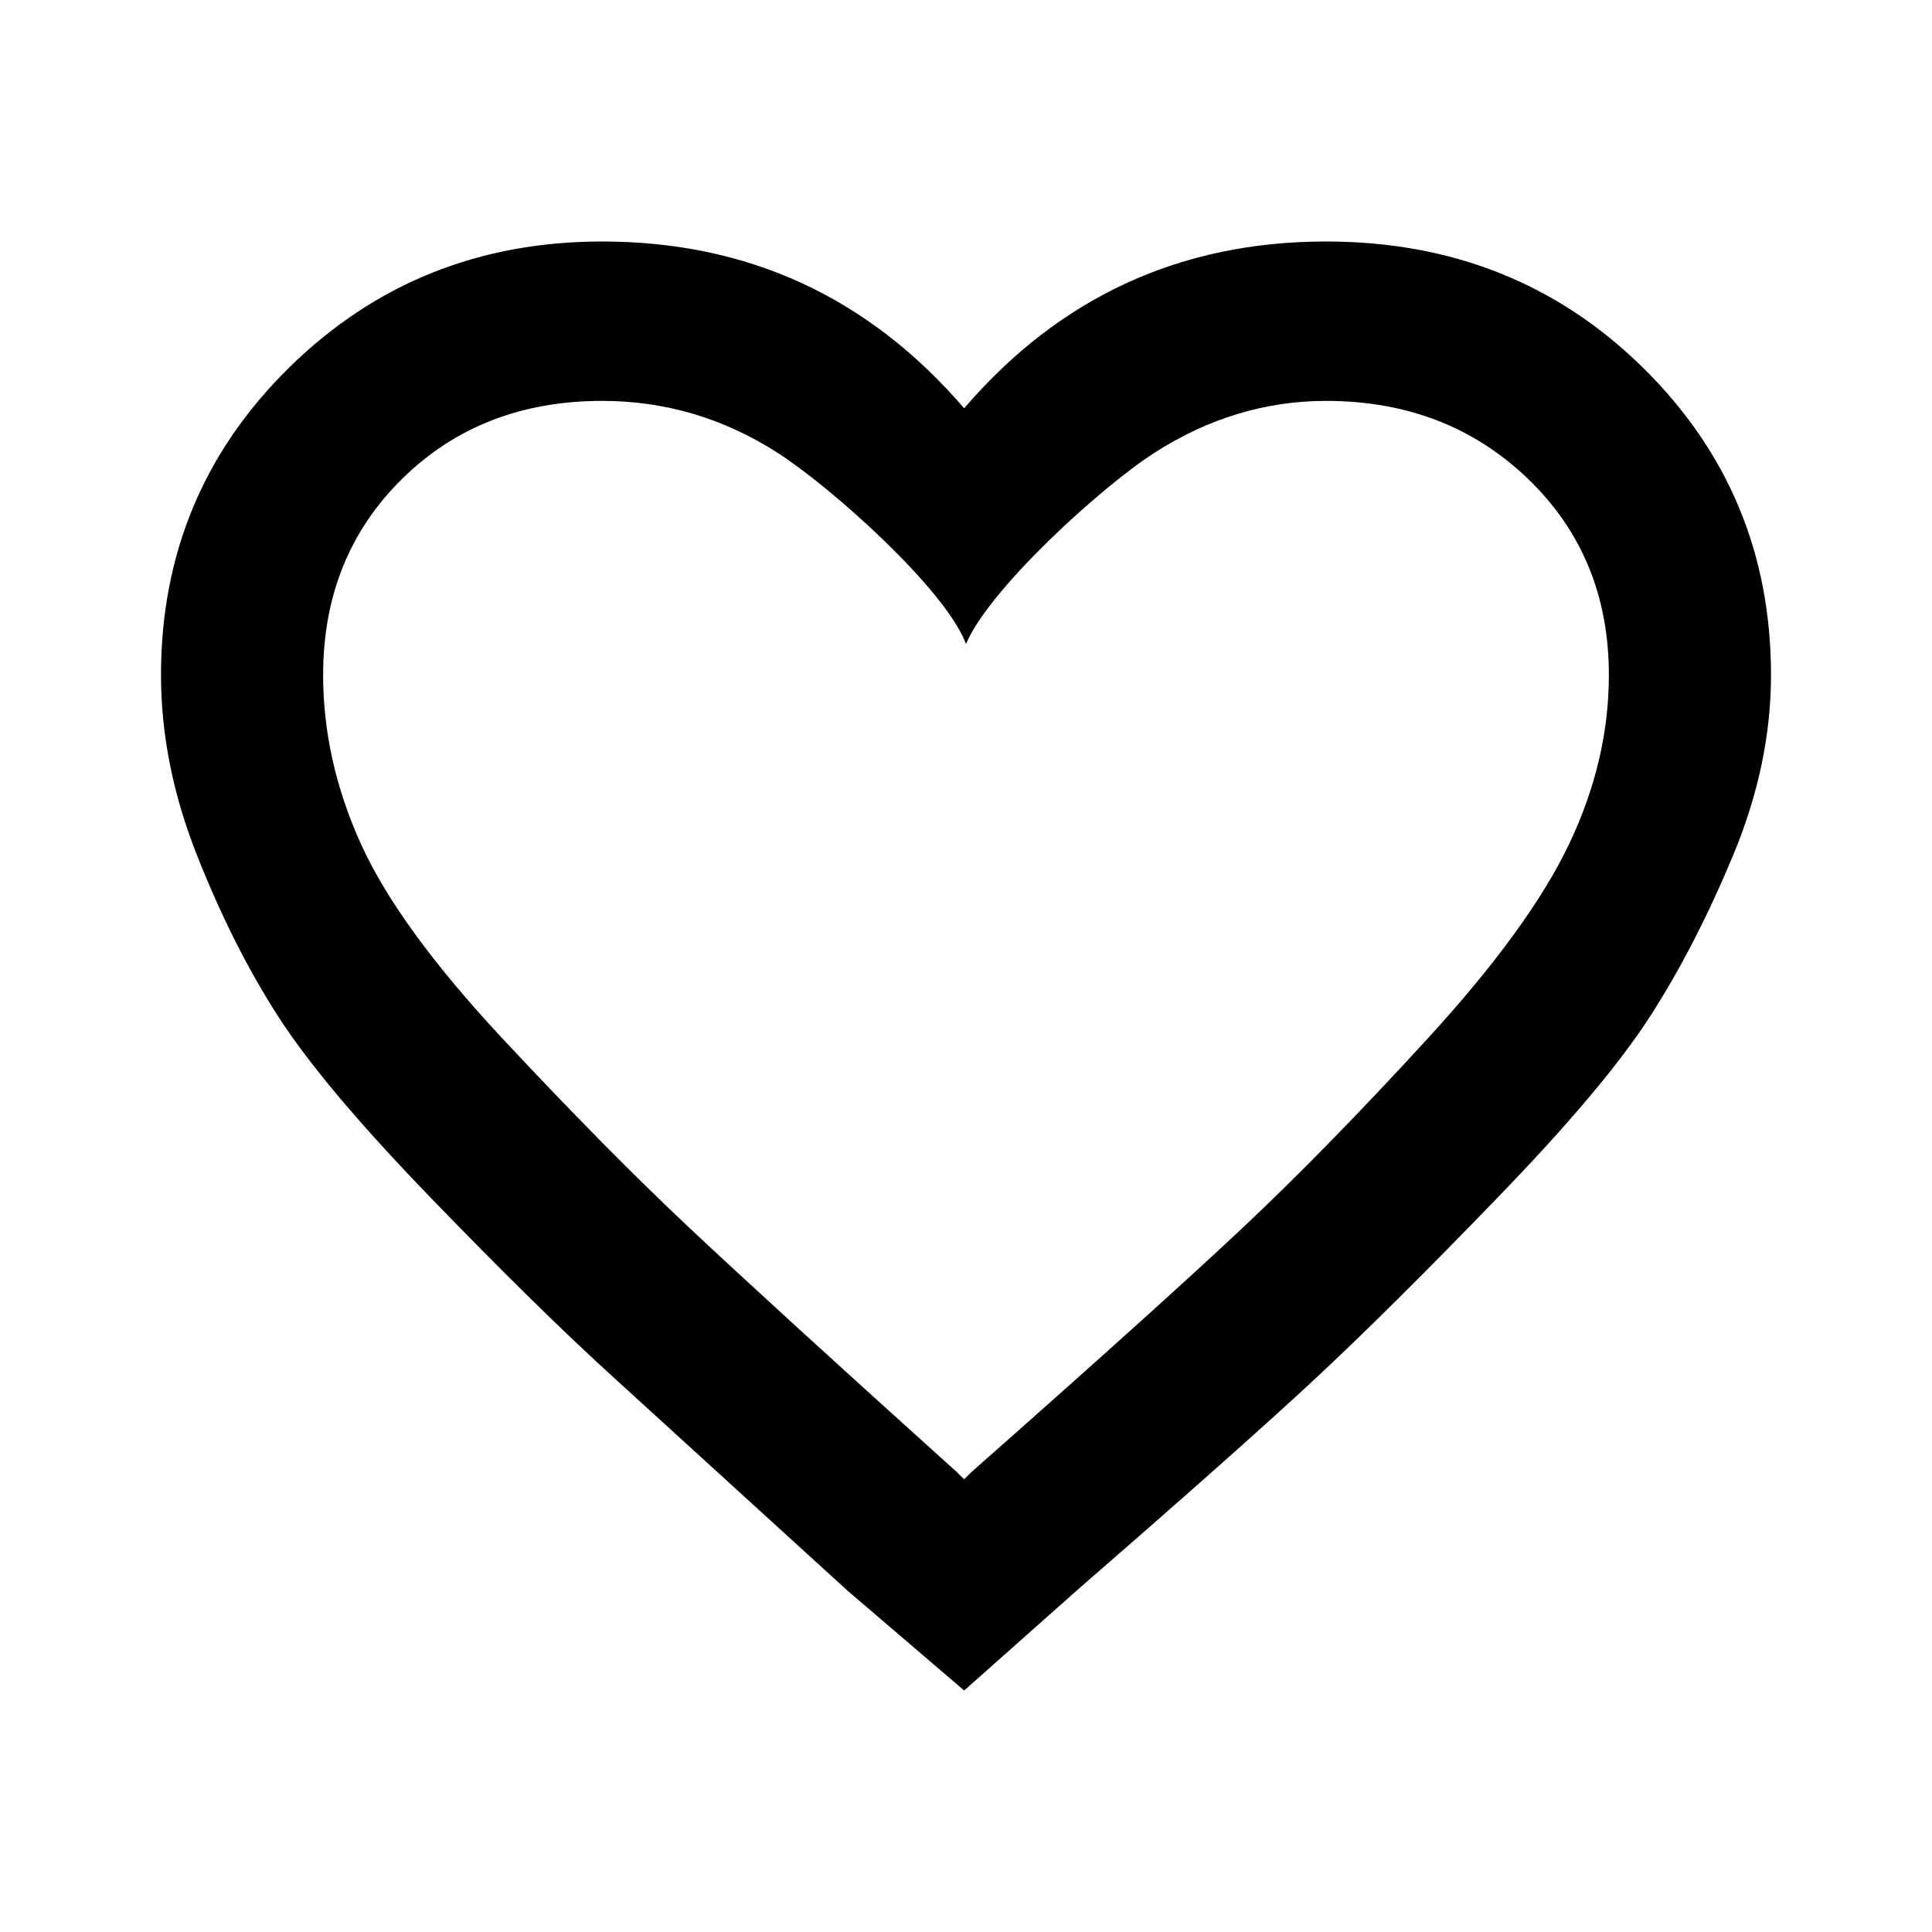
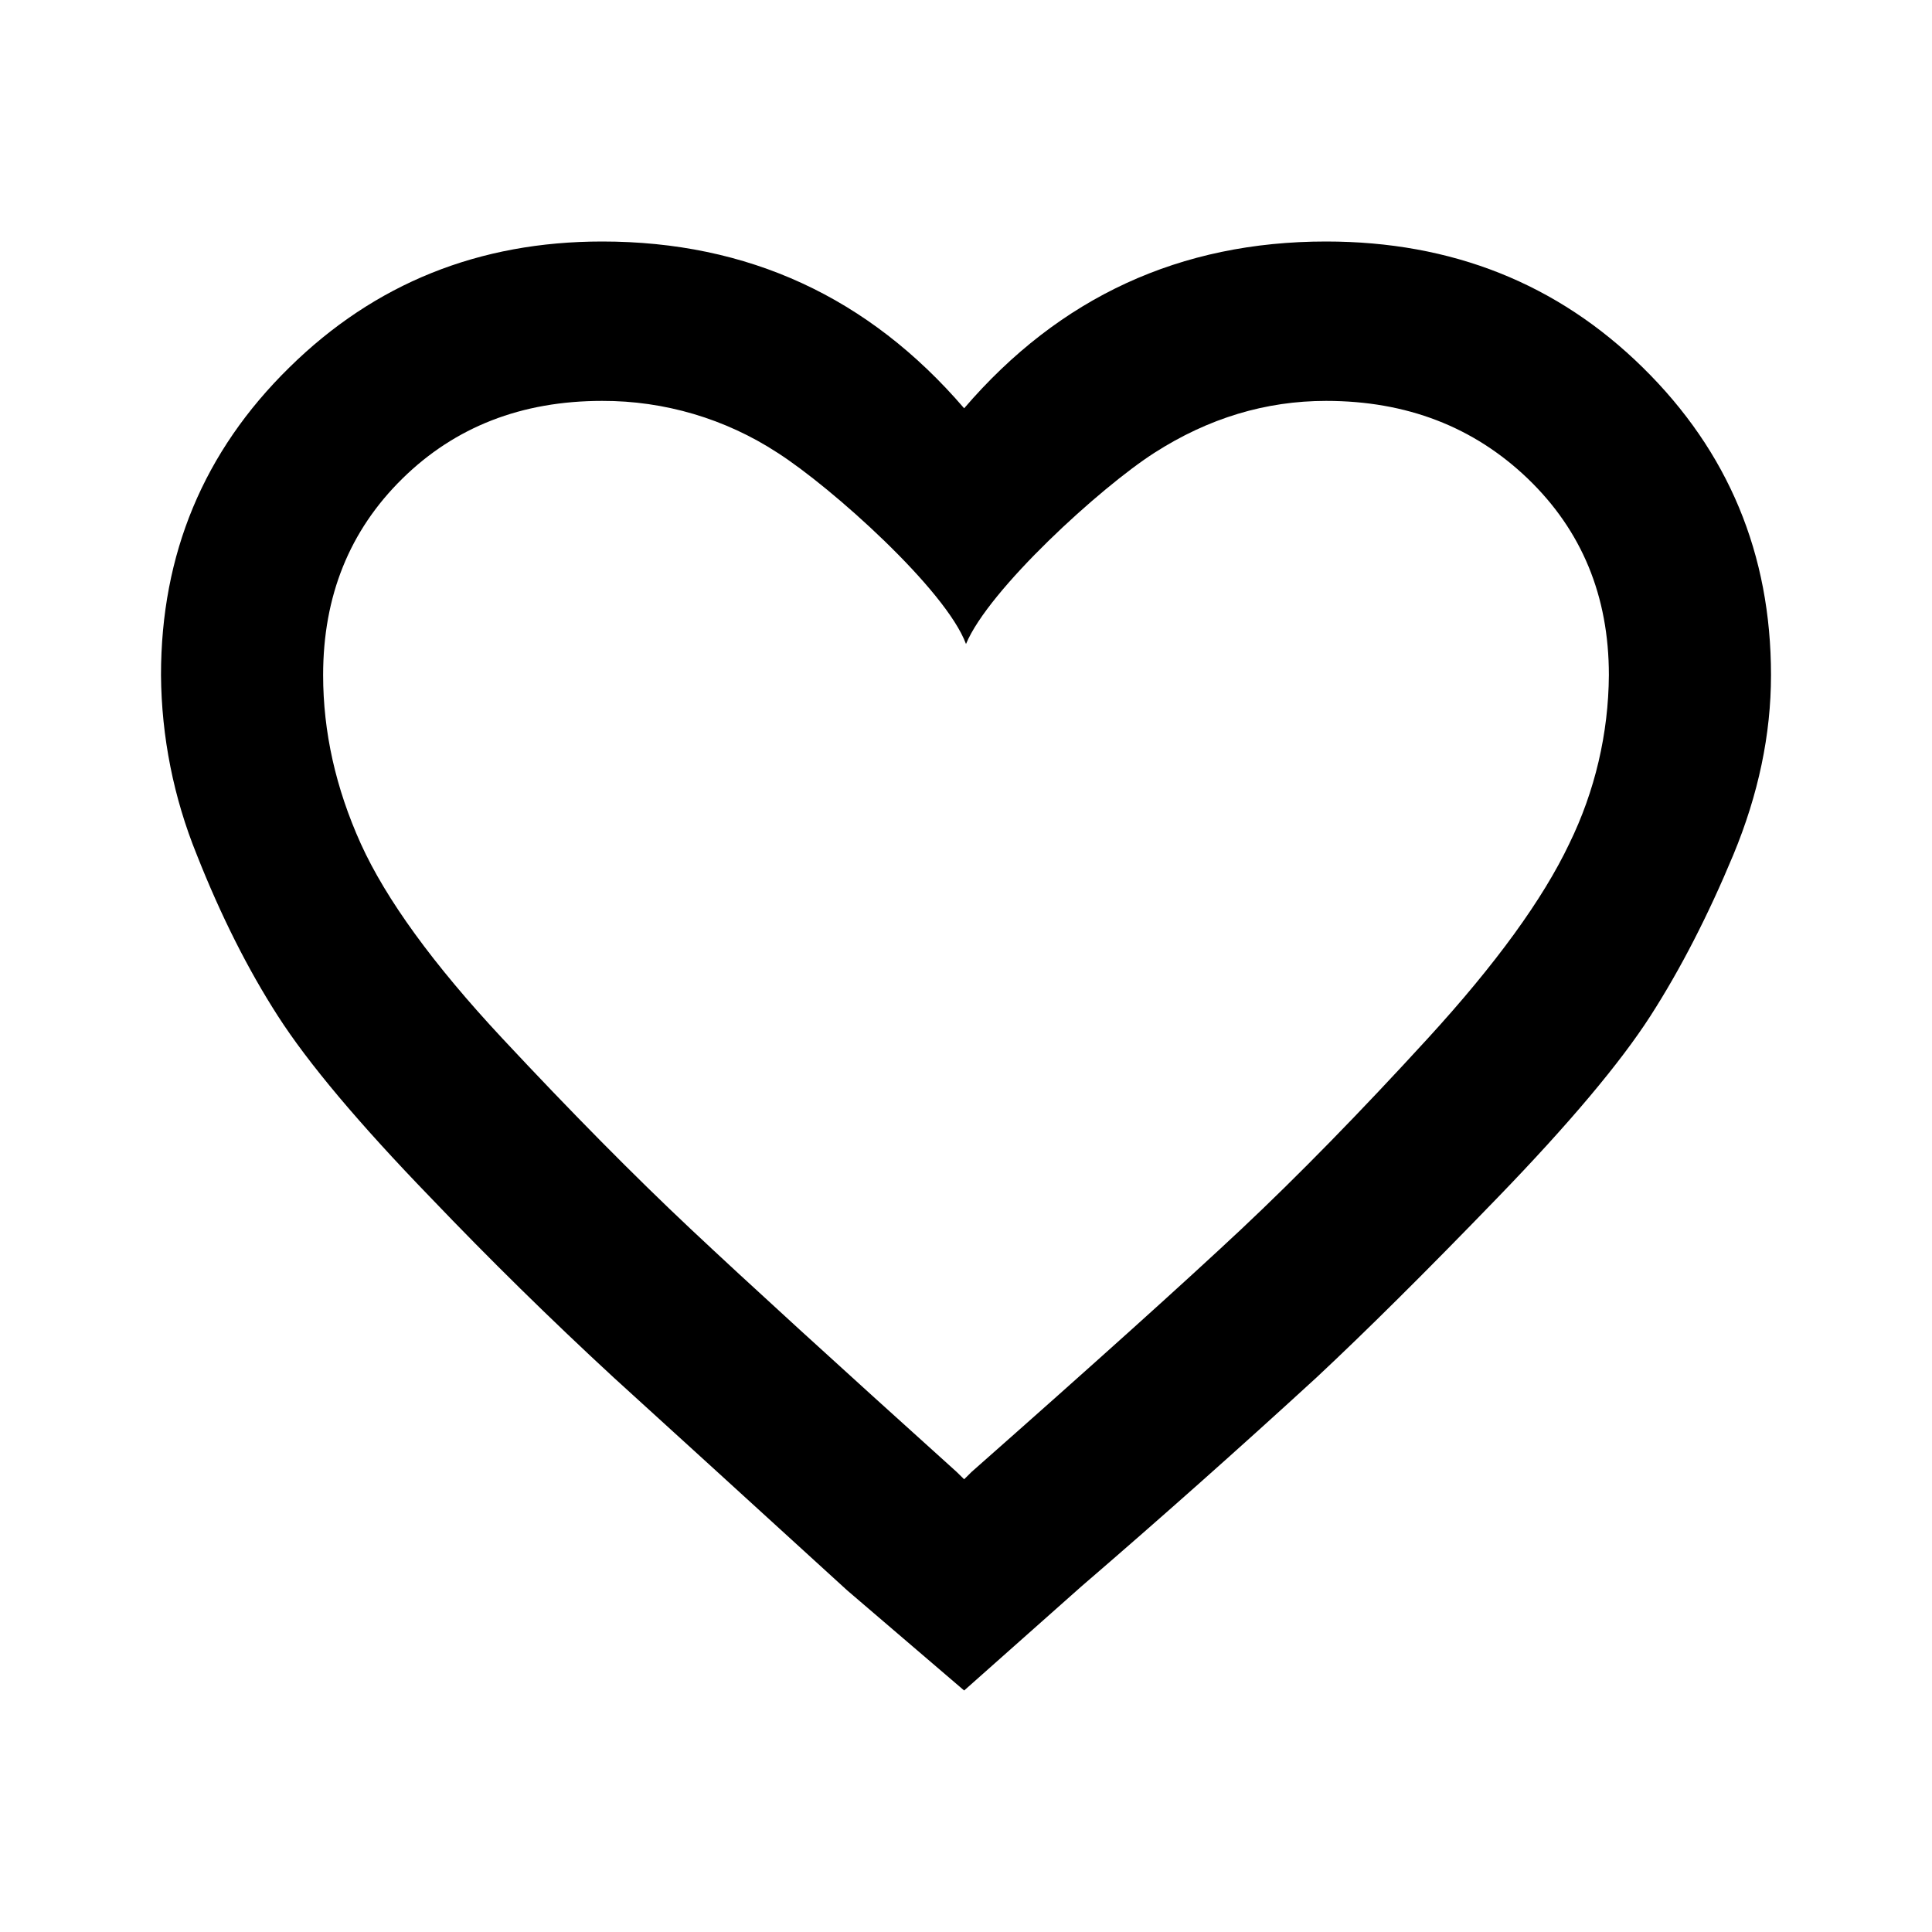
- <svg xmlns="http://www.w3.org/2000/svg" width="24px" height="24px" viewBox="0 0 24 24" version="1.1">
-   <defs />
-   <g id="Page-1" stroke="none" stroke-width="1" fill="none" fill-rule="evenodd">
-     <g id="IconFavorite">
-       <path d="M16.473,3 C18.034,3 19.346,3.522 20.407,4.565 C21.469,5.609 22,6.882 22,8.386 C22,9.123 21.844,9.867 21.532,10.619 C21.219,11.371 20.876,12.038 20.501,12.621 C20.126,13.205 19.494,13.957 18.604,14.877 C17.714,15.798 16.965,16.542 16.356,17.11 C15.747,17.678 14.771,18.545 13.429,19.711 L11.977,21 L10.525,19.757 C9.213,18.56 8.245,17.678 7.621,17.11 C6.996,16.542 6.239,15.798 5.349,14.877 C4.459,13.957 3.827,13.205 3.452,12.621 C3.077,12.038 2.742,11.371 2.445,10.619 C2.148,9.867 2,9.123 2,8.386 C2,6.882 2.531,5.609 3.593,4.565 C4.654,3.522 5.95,3 7.48,3 C9.291,3 10.79,3.691 11.977,5.072 C13.163,3.691 14.662,3 16.473,3 Z M12.07,18.284 C13.6,16.933 14.717,15.928 15.419,15.269 C16.122,14.609 16.895,13.818 17.738,12.898 C18.581,11.977 19.166,11.171 19.494,10.481 C19.822,9.79 19.986,9.092 19.986,8.386 C19.986,7.404 19.65,6.591 18.979,5.946 C18.308,5.302 17.472,4.98 16.473,4.98 C15.724,4.98 15.013,5.194 14.342,5.624 C13.671,6.054 12.281,7.325 12,8 C11.75,7.325 10.329,6.054 9.658,5.624 C8.987,5.194 8.261,4.98 7.48,4.98 C6.481,4.98 5.653,5.302 4.998,5.946 C4.342,6.591 4.014,7.404 4.014,8.386 C4.014,9.092 4.17,9.79 4.482,10.481 C4.795,11.171 5.38,11.977 6.239,12.898 C7.098,13.818 7.878,14.609 8.581,15.269 C9.283,15.928 10.384,16.933 11.883,18.284 L11.977,18.376 L12.07,18.284 Z" id="FAVORITE" fill="currentColor" />
-     </g>
-   </g>
+ <svg xmlns="http://www.w3.org/2000/svg" viewBox="0 0 24 24">
+   <path d="M16.473 3c1.561 0 2.873.522 3.934 1.565C21.47 5.61 22 6.882 22 8.386c0 .737-.156 1.481-.468 2.233-.313.752-.656 1.42-1.03 2.002-.376.584-1.008 1.336-1.898 2.256-.89.921-1.64 1.665-2.248 2.233a123.94 123.94 0 01-2.927 2.601L11.977 21l-1.452-1.243c-1.312-1.197-2.28-2.08-2.904-2.647a50.97 50.97 0 01-2.272-2.233c-.89-.92-1.522-1.672-1.897-2.256-.375-.583-.71-1.25-1.007-2.002A6.051 6.051 0 012 8.386c0-1.504.53-2.777 1.593-3.82C4.654 3.521 5.95 3 7.48 3c1.811 0 3.31.69 4.497 2.072C13.163 3.69 14.662 3 16.473 3zM12.07 18.284c1.53-1.35 2.647-2.356 3.35-3.015.702-.66 1.475-1.45 2.318-2.371s1.428-1.727 1.756-2.417a4.84 4.84 0 00.492-2.095c0-.982-.336-1.795-1.007-2.44-.671-.644-1.507-.966-2.506-.966-.75 0-1.46.214-2.131.644C13.67 6.054 12.28 7.324 12 8c-.25-.675-1.67-1.946-2.342-2.376A3.965 3.965 0 007.48 4.98c-1 0-1.827.322-2.482.966-.656.645-.984 1.458-.984 2.44 0 .706.156 1.404.468 2.095.313.69.898 1.496 1.757 2.417.859.92 1.64 1.71 2.342 2.37.702.66 1.803 1.665 3.302 3.016l.094.092.093-.092z" fill="currentColor" fill-rule="evenodd" />
</svg>
